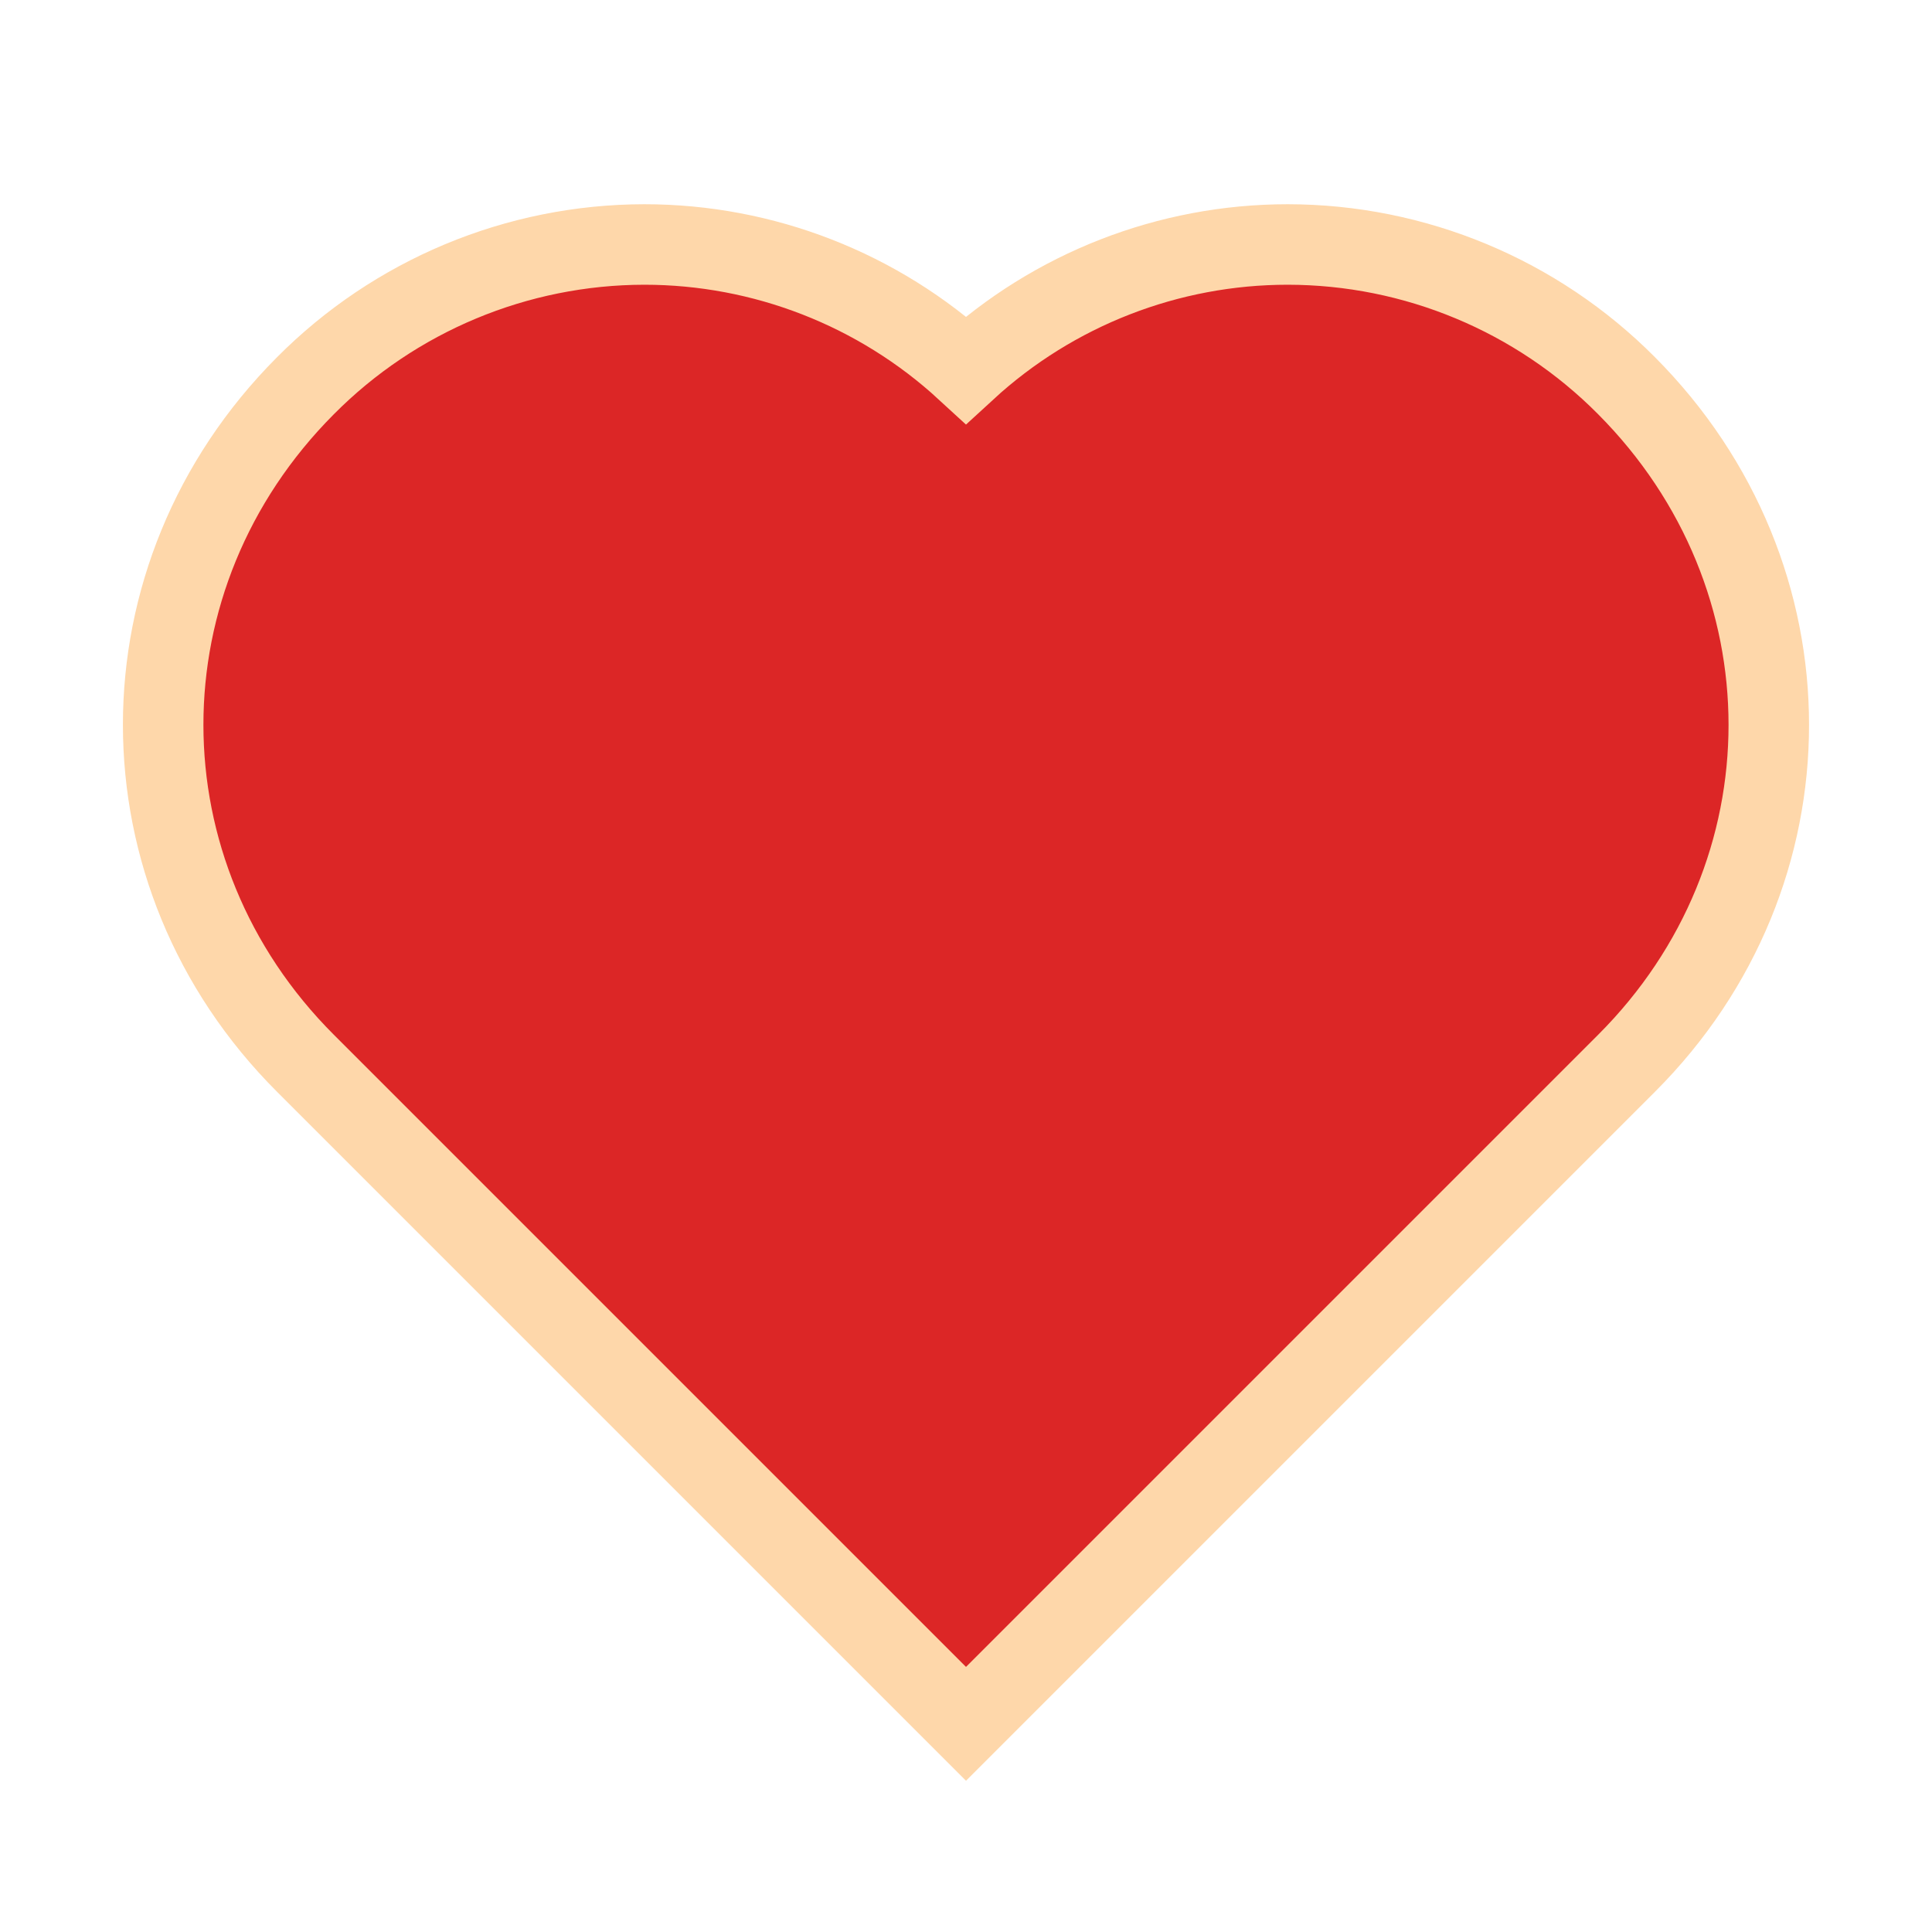
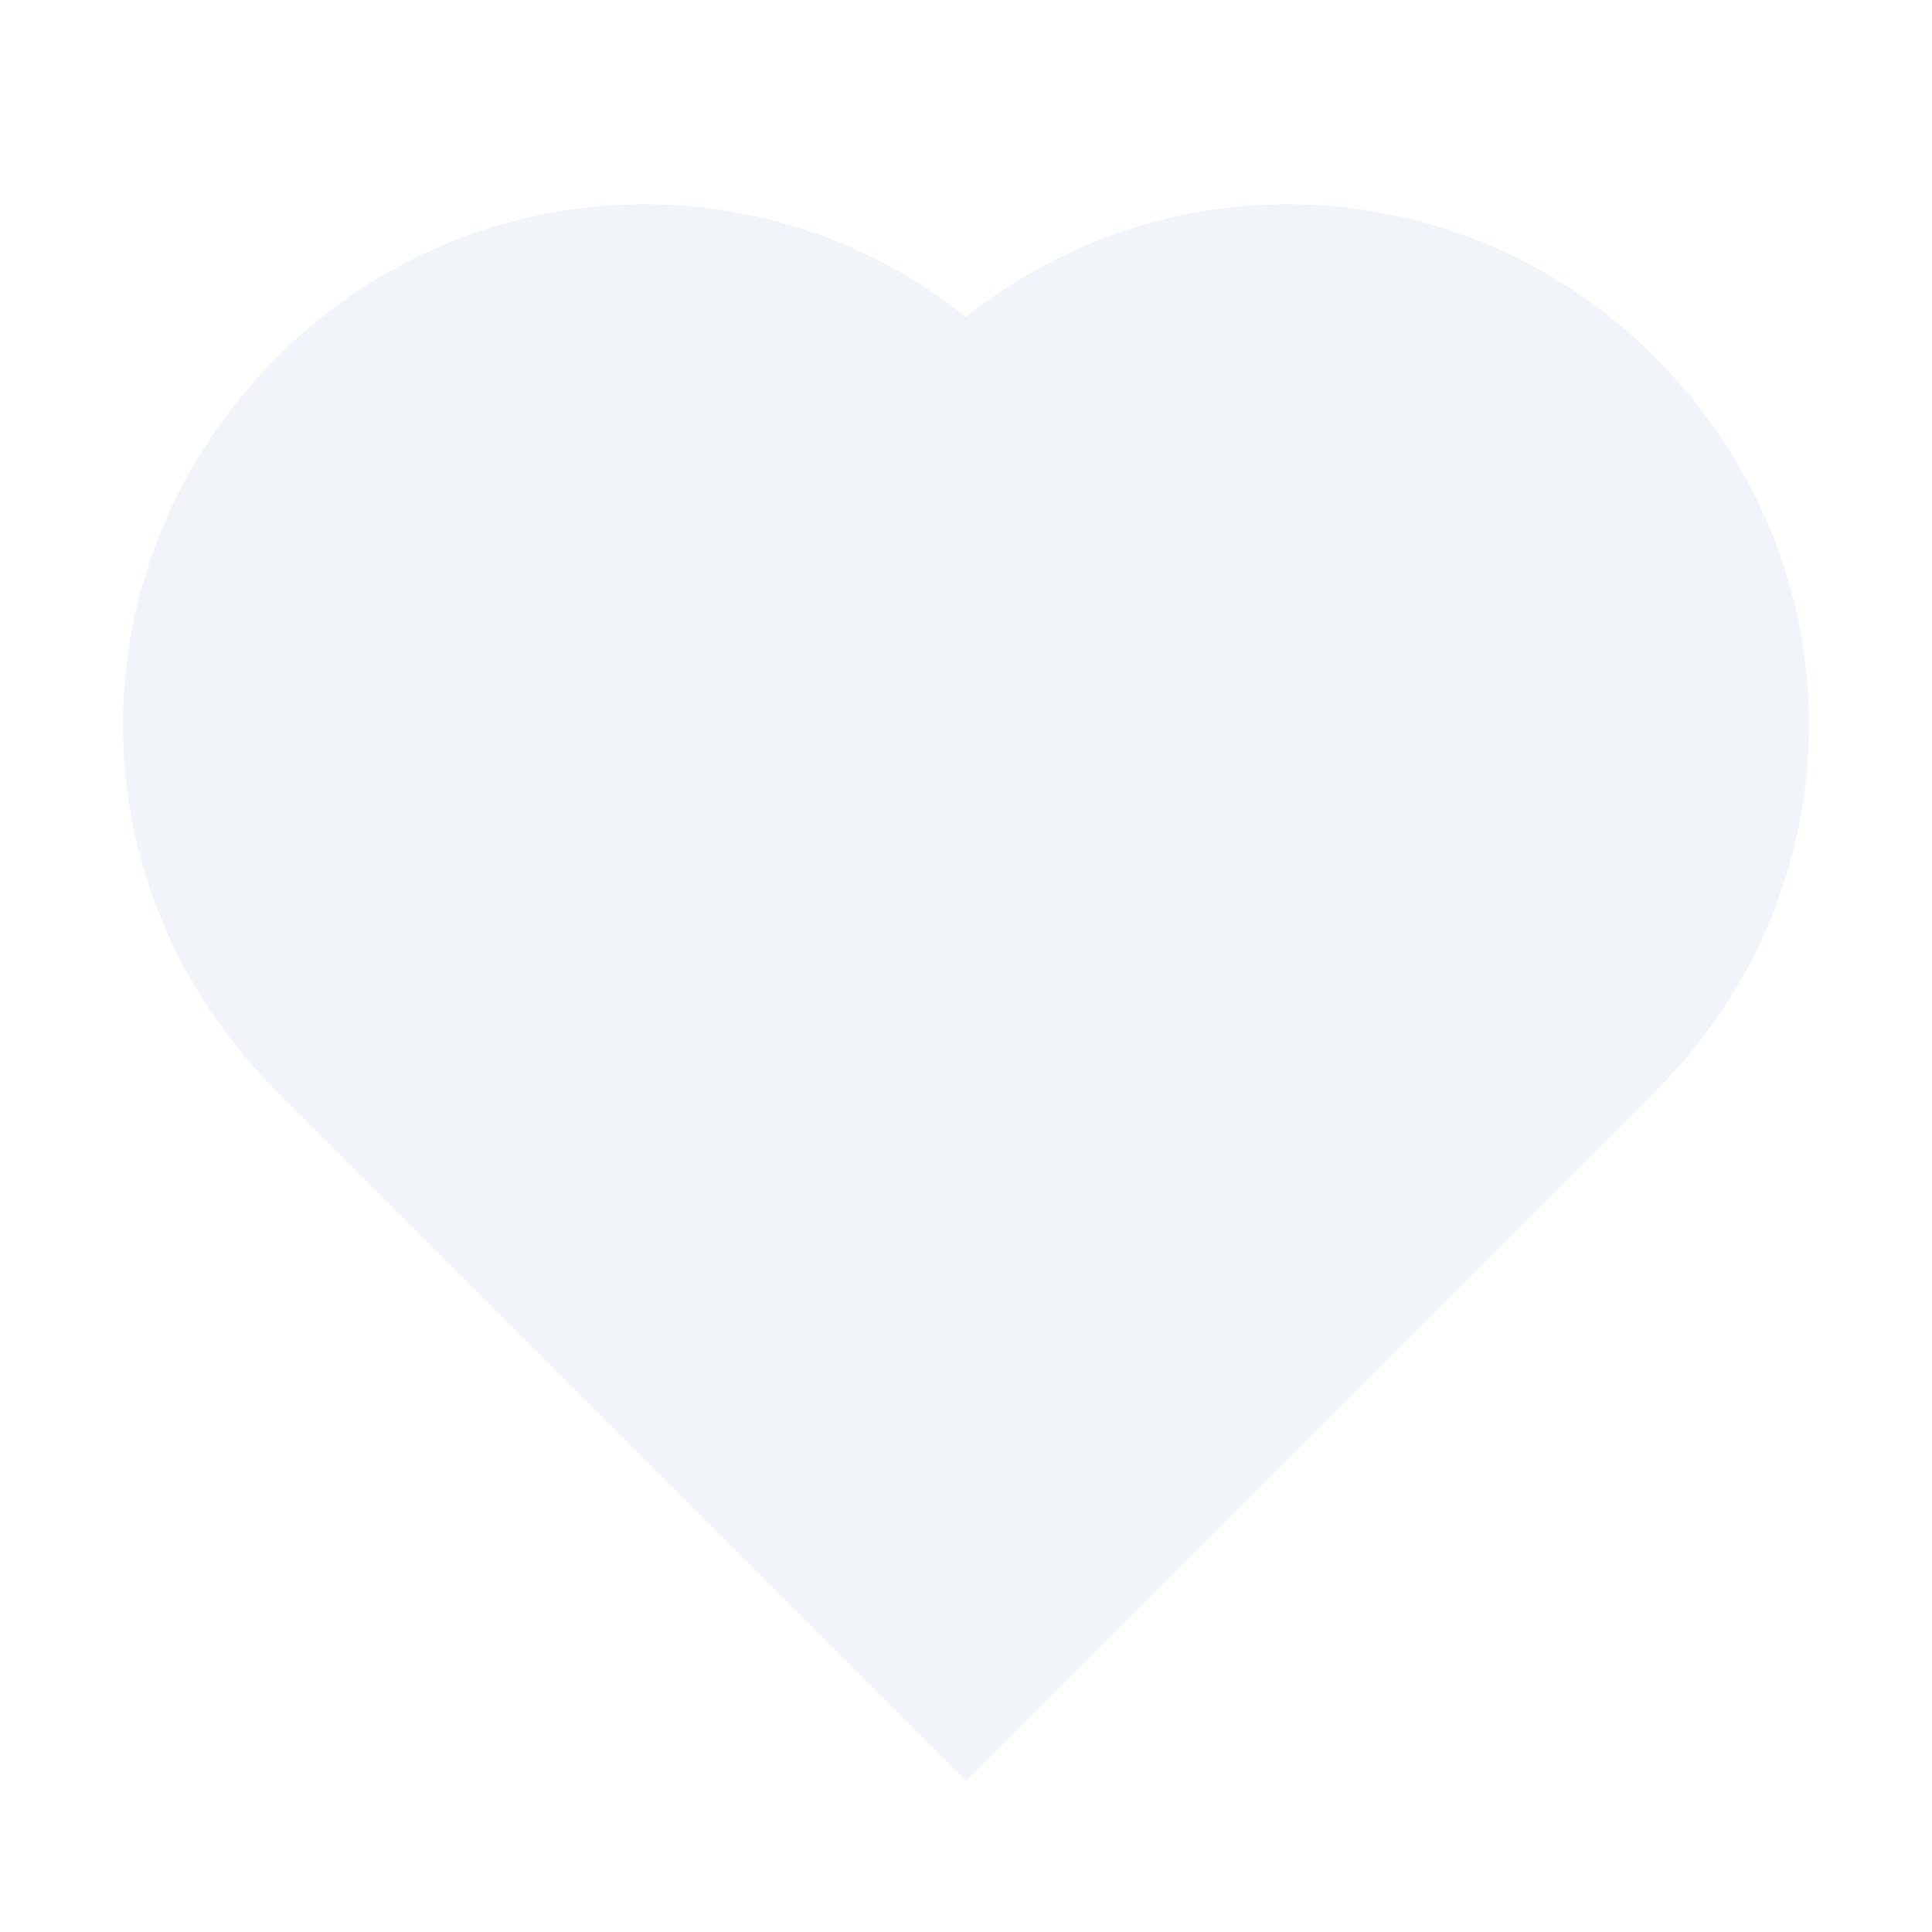
- <svg xmlns="http://www.w3.org/2000/svg" width="24" height="24" viewBox="0 0 24 24" style="fill: #dc2626;stroke: #fed7aa;transform: ;msFilter:;">
+ <svg xmlns="http://www.w3.org/2000/svg" width="24" height="24" viewBox="0 0 24 24" style="fill: #f1f5f9;stroke: #f1f5f9;transform: ;msFilter:;">
  <path d="M20.205 4.791a5.938 5.938 0 0 0-4.209-1.754A5.906 5.906 0 0 0 12 4.595a5.904 5.904 0 0 0-3.996-1.558 5.942 5.942 0 0 0-4.213 1.758c-2.353 2.363-2.352 6.059.002 8.412L12 21.414l8.207-8.207c2.354-2.353 2.355-6.049-.002-8.416z" />
</svg>
